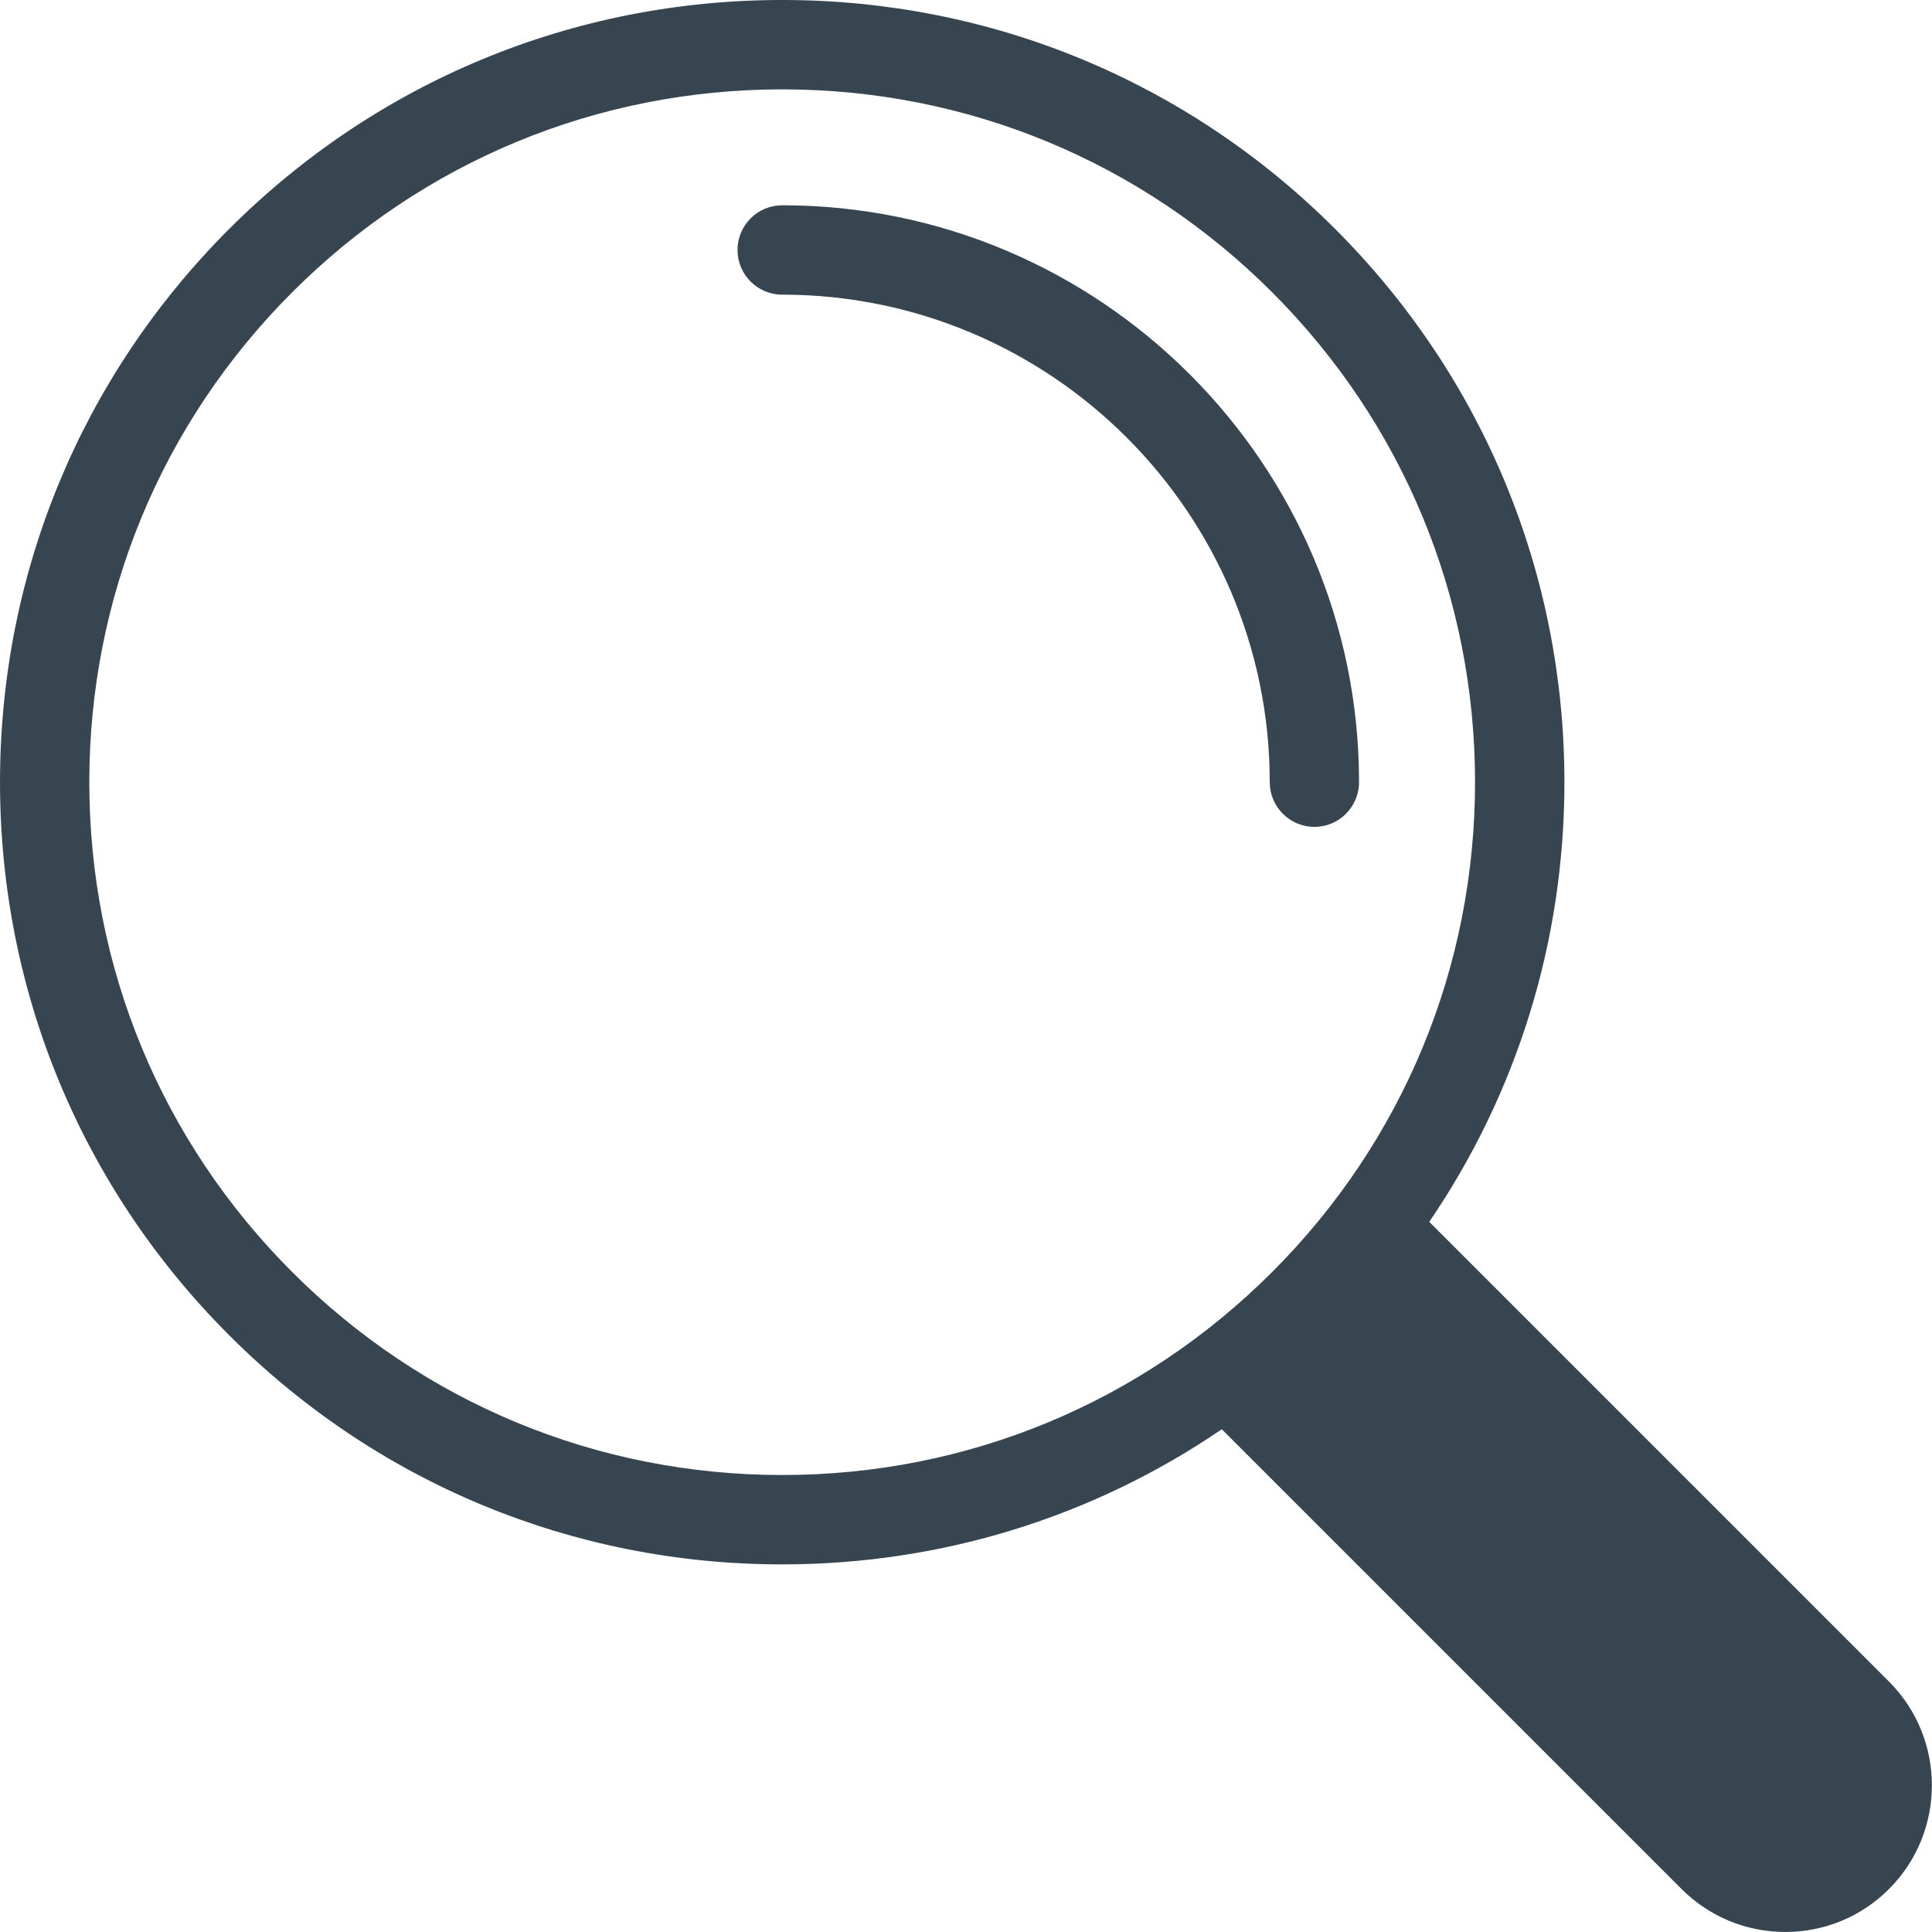
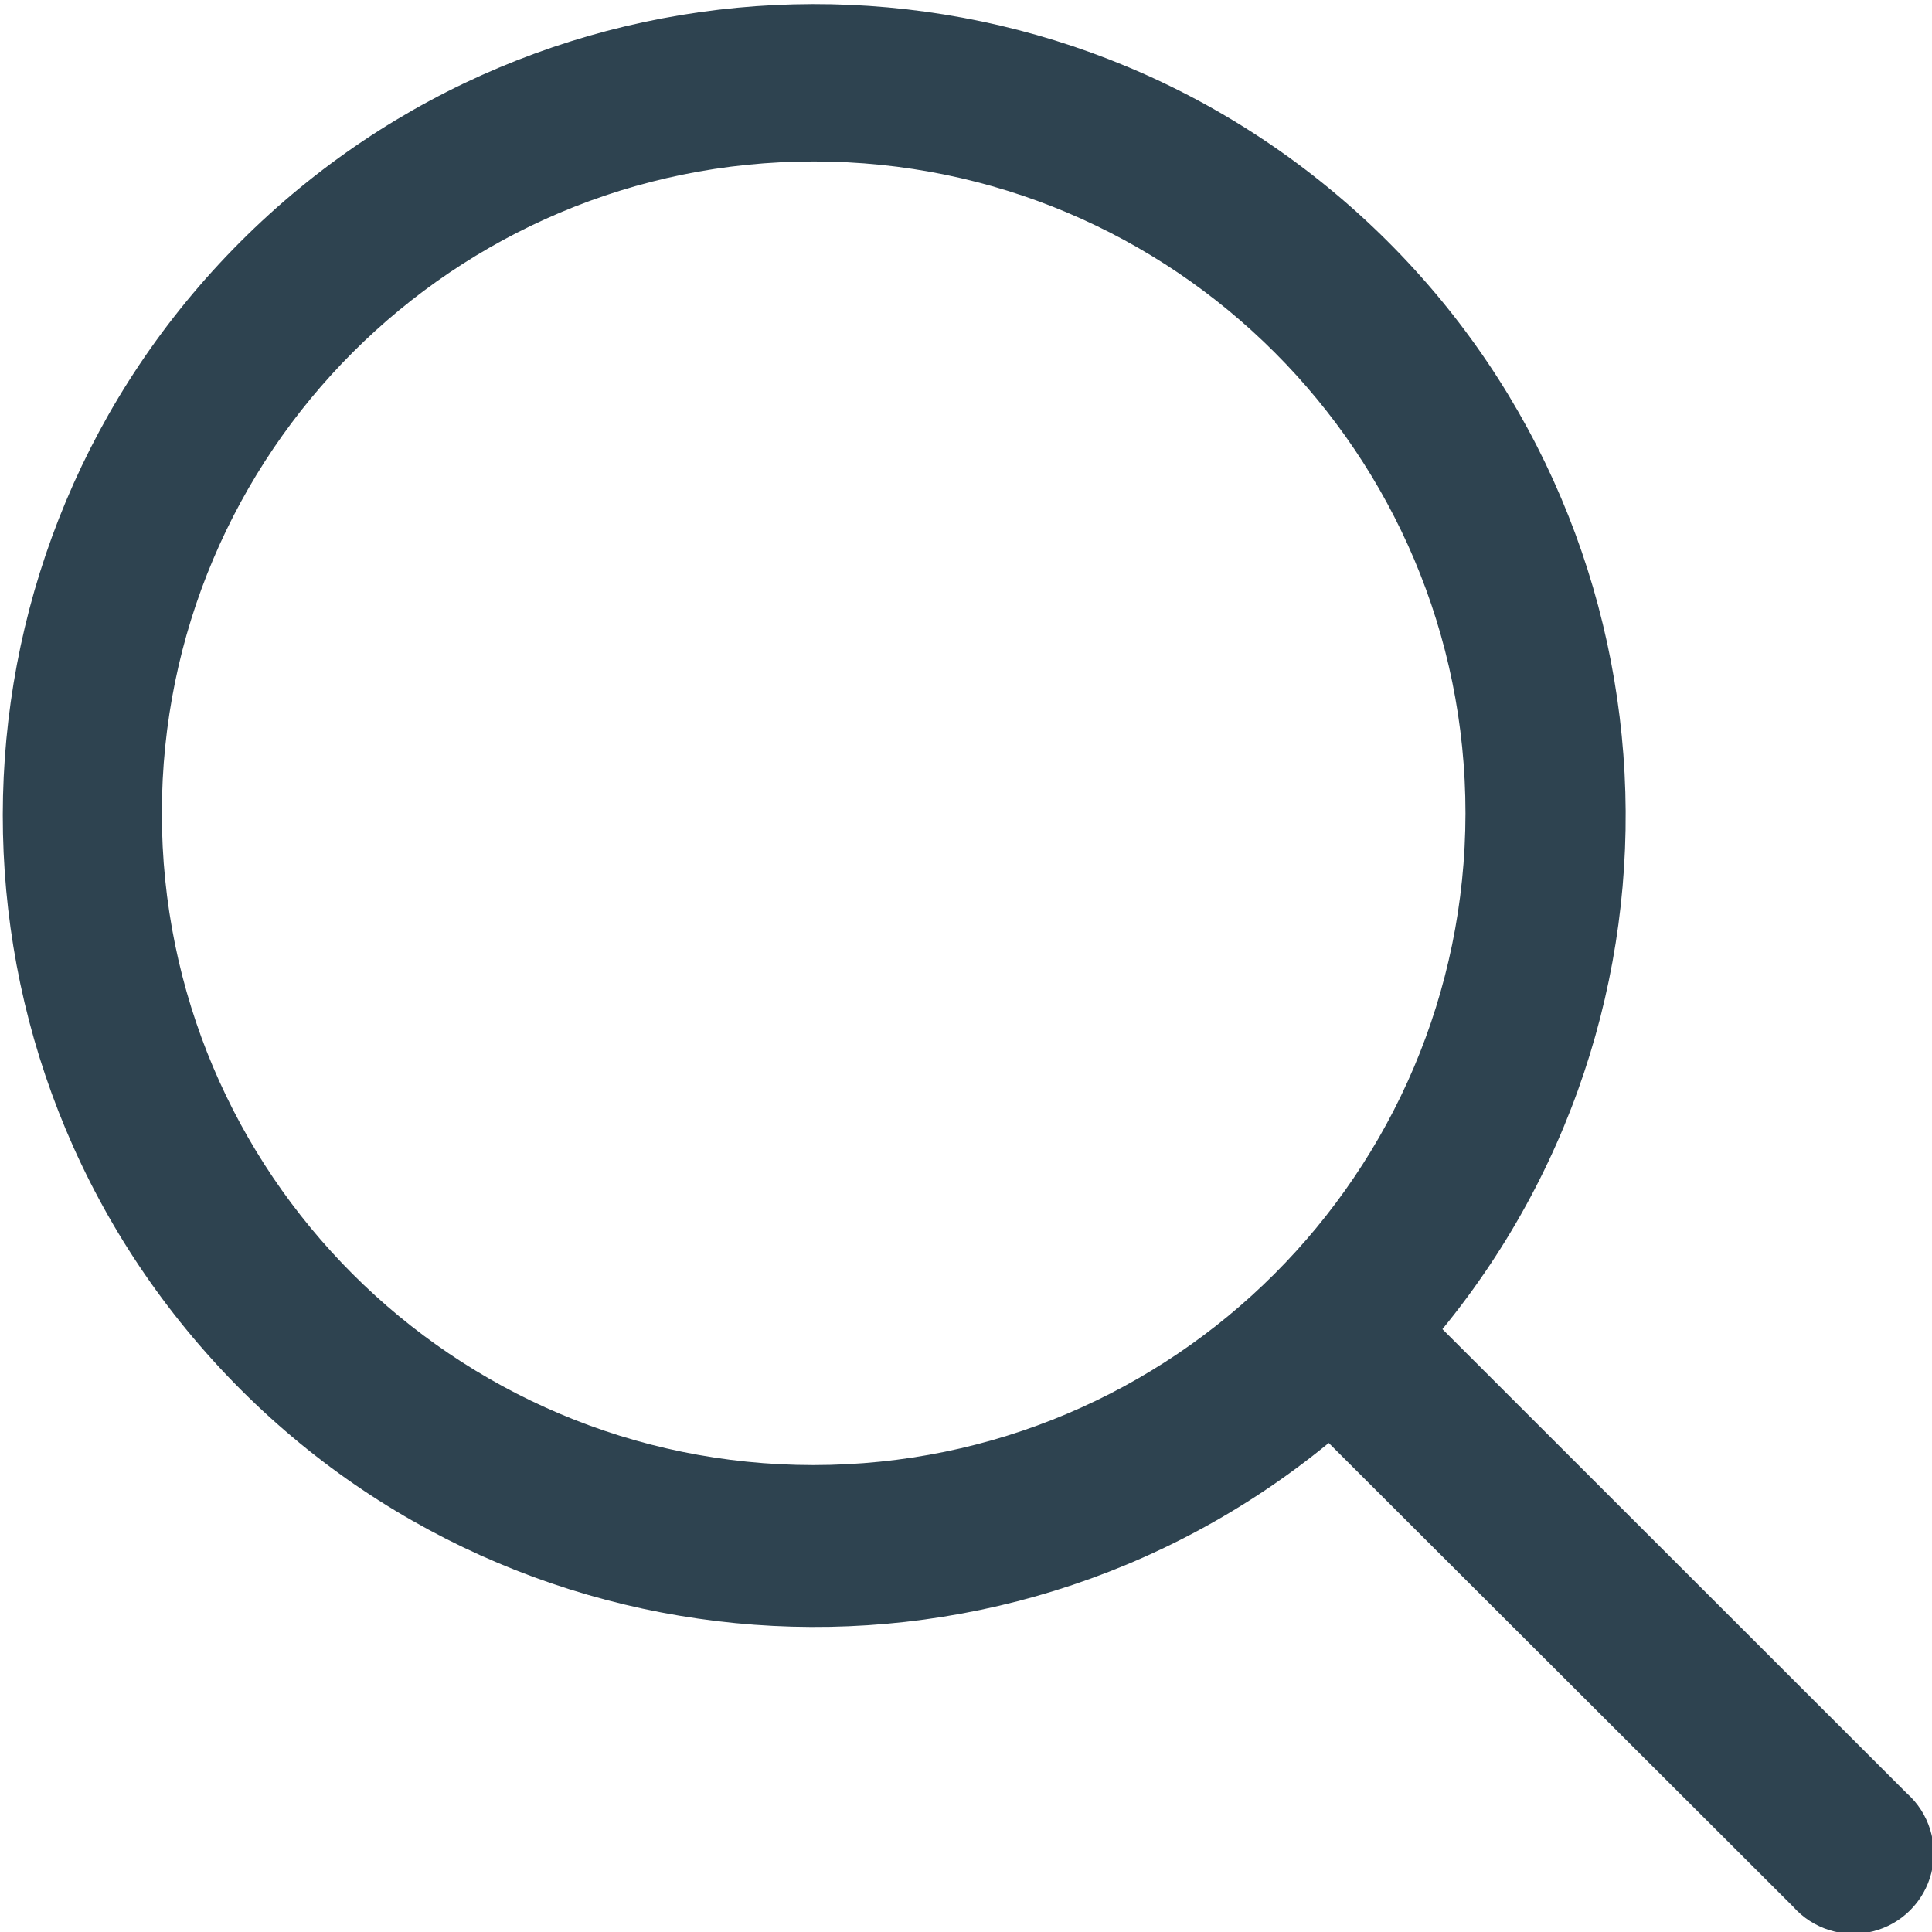
- <svg xmlns="http://www.w3.org/2000/svg" viewBox="0 0 30.667 30.667" height="30.667" width="30.667" xml:space="preserve" id="svg2" version="1.1">
-   <defs id="defs6">
-     <clipPath id="clipPath18" clipPathUnits="userSpaceOnUse">
-       <path id="path16" d="M 0,23 H 23 V 0 H 0 Z" />
-     </clipPath>
+ <svg xmlns="http://www.w3.org/2000/svg" width="18.015" height="18.015" viewBox="0 0 36.03 36.031">
+   <defs>
+     <style>
+       .cls-1 {
+         fill: #2e4350;
+         fill-rule: evenodd;
+       }
+     </style>
  </defs>
-   <g transform="matrix(1.333333,0,0,-1.333333,0,30.66667)" id="g10">
-     <g id="g12">
-       <g clip-path="url(#clipPath18)" id="g14">
-         <g transform="translate(8.7802,20.0241)" id="g20">
-           <path id="path22" style="fill:#374551;fill-opacity:1;fill-rule:nonzero;stroke:none" d="m 0,0 c 0,0.294 0.238,0.532 0.532,0.532 3.786,0 6.867,-3.081 6.867,-6.868 0,-0.293 -0.238,-0.532 -0.531,-0.532 -0.294,0 -0.532,0.239 -0.532,0.532 0,3.201 -2.604,5.804 -5.804,5.804 C 0.238,-0.532 0,-0.294 0,0 m -5.301,-12.168 c -1.558,1.557 -2.416,3.629 -2.416,5.832 0,2.203 0.858,4.275 2.416,5.833 1.558,1.558 3.63,2.415 5.833,2.415 2.203,0 4.274,-0.857 5.832,-2.415 1.558,-1.558 2.416,-3.63 2.416,-5.833 0,-2.203 -0.858,-4.275 -2.416,-5.832 -1.558,-1.558 -3.629,-2.416 -5.832,-2.416 -2.203,0 -4.275,0.858 -5.833,2.416 M -6.053,0.249 C -7.812,-1.51 -8.78,-3.849 -8.78,-6.336 c 0,-2.487 0.969,-4.825 2.728,-6.584 1.758,-1.759 4.096,-2.728 6.584,-2.728 1.895,0 3.702,0.564 5.233,1.609 l 5.474,-5.474 c 0.33,-0.329 0.768,-0.511 1.235,-0.511 0.466,0 0.905,0.182 1.234,0.511 0.681,0.681 0.681,1.789 0,2.47 l -5.473,5.473 c 1.045,1.532 1.609,3.339 1.609,5.234 0,2.487 -0.969,4.826 -2.728,6.585 -1.759,1.759 -4.097,2.727 -6.584,2.727 -2.488,0 -4.826,-0.968 -6.585,-2.727" />
-         </g>
-       </g>
-     </g>
-   </g>
+   <path id="search-icon" class="cls-1" d="M1295.56,679.443l-8.66-8.655a15.133,15.133,0,1,0-2.12,2.123l8.66,8.647a1.5,1.5,0,1,0,2.12-2.115h0Zm-20.39-6.12a12.156,12.156,0,1,1,12.16-12.152,12.167,12.167,0,0,1-12.16,12.152h0Zm0,0" transform="translate(-1260 -646)" />
</svg>
